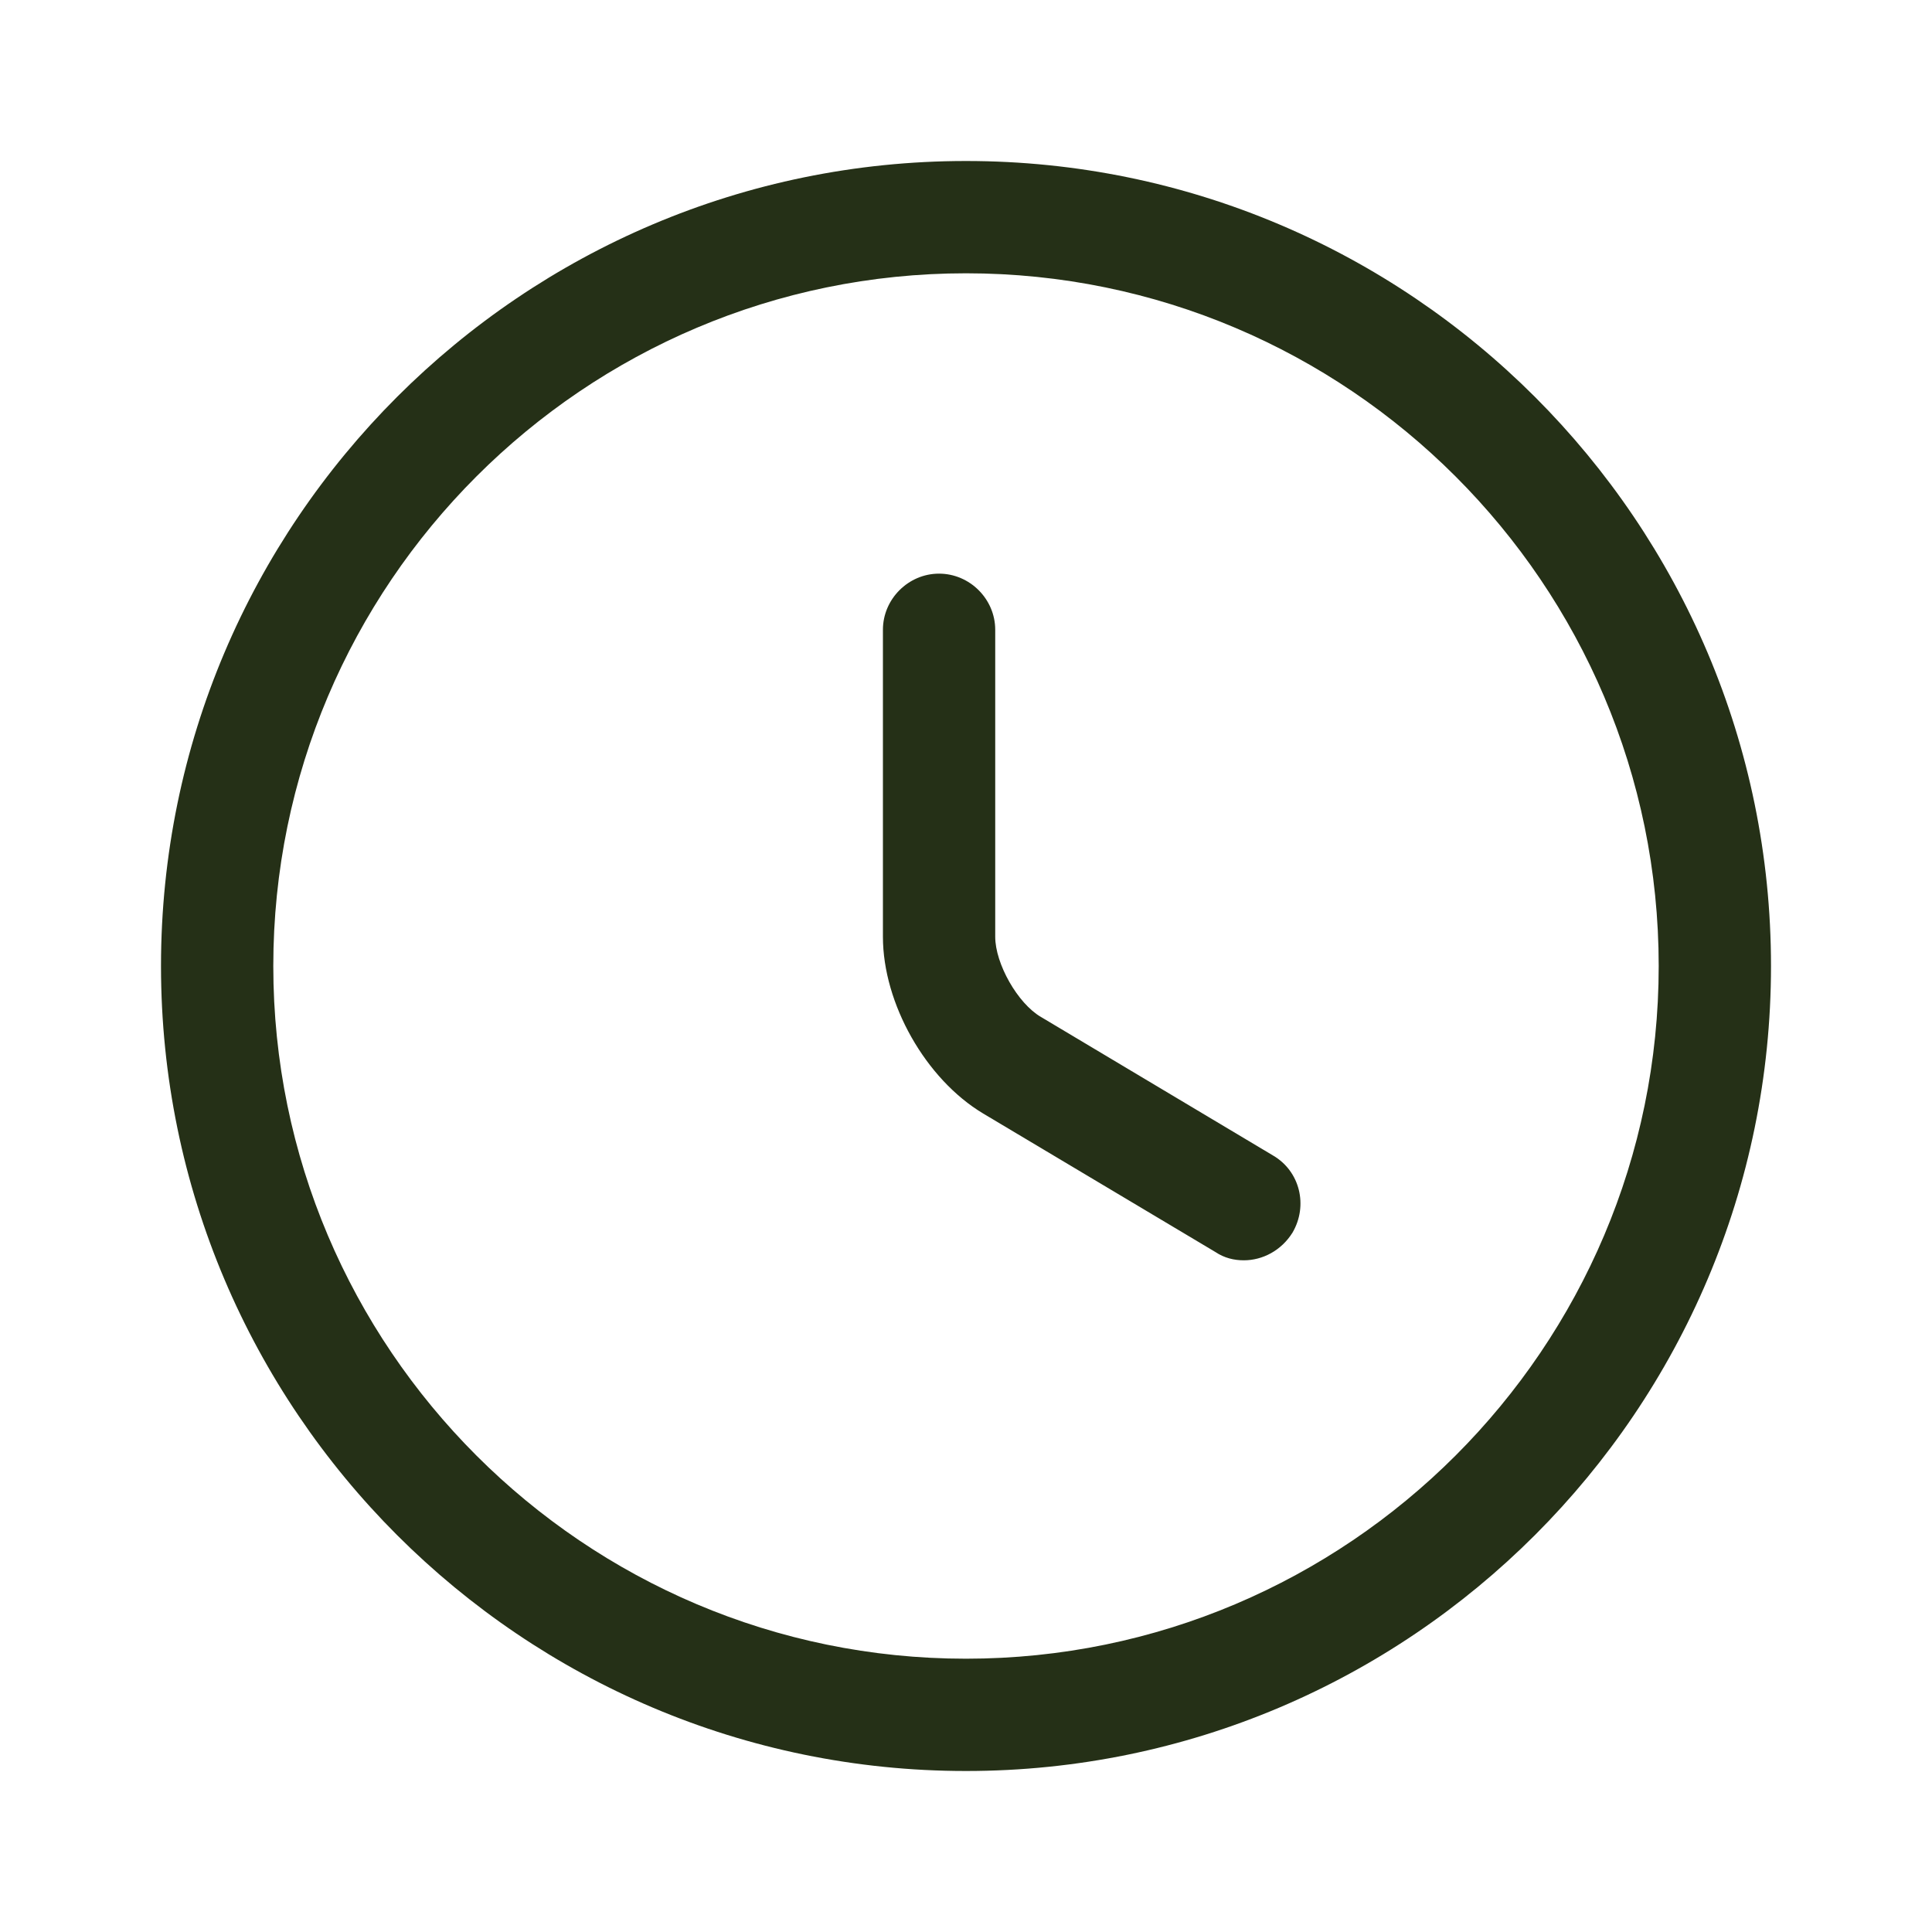
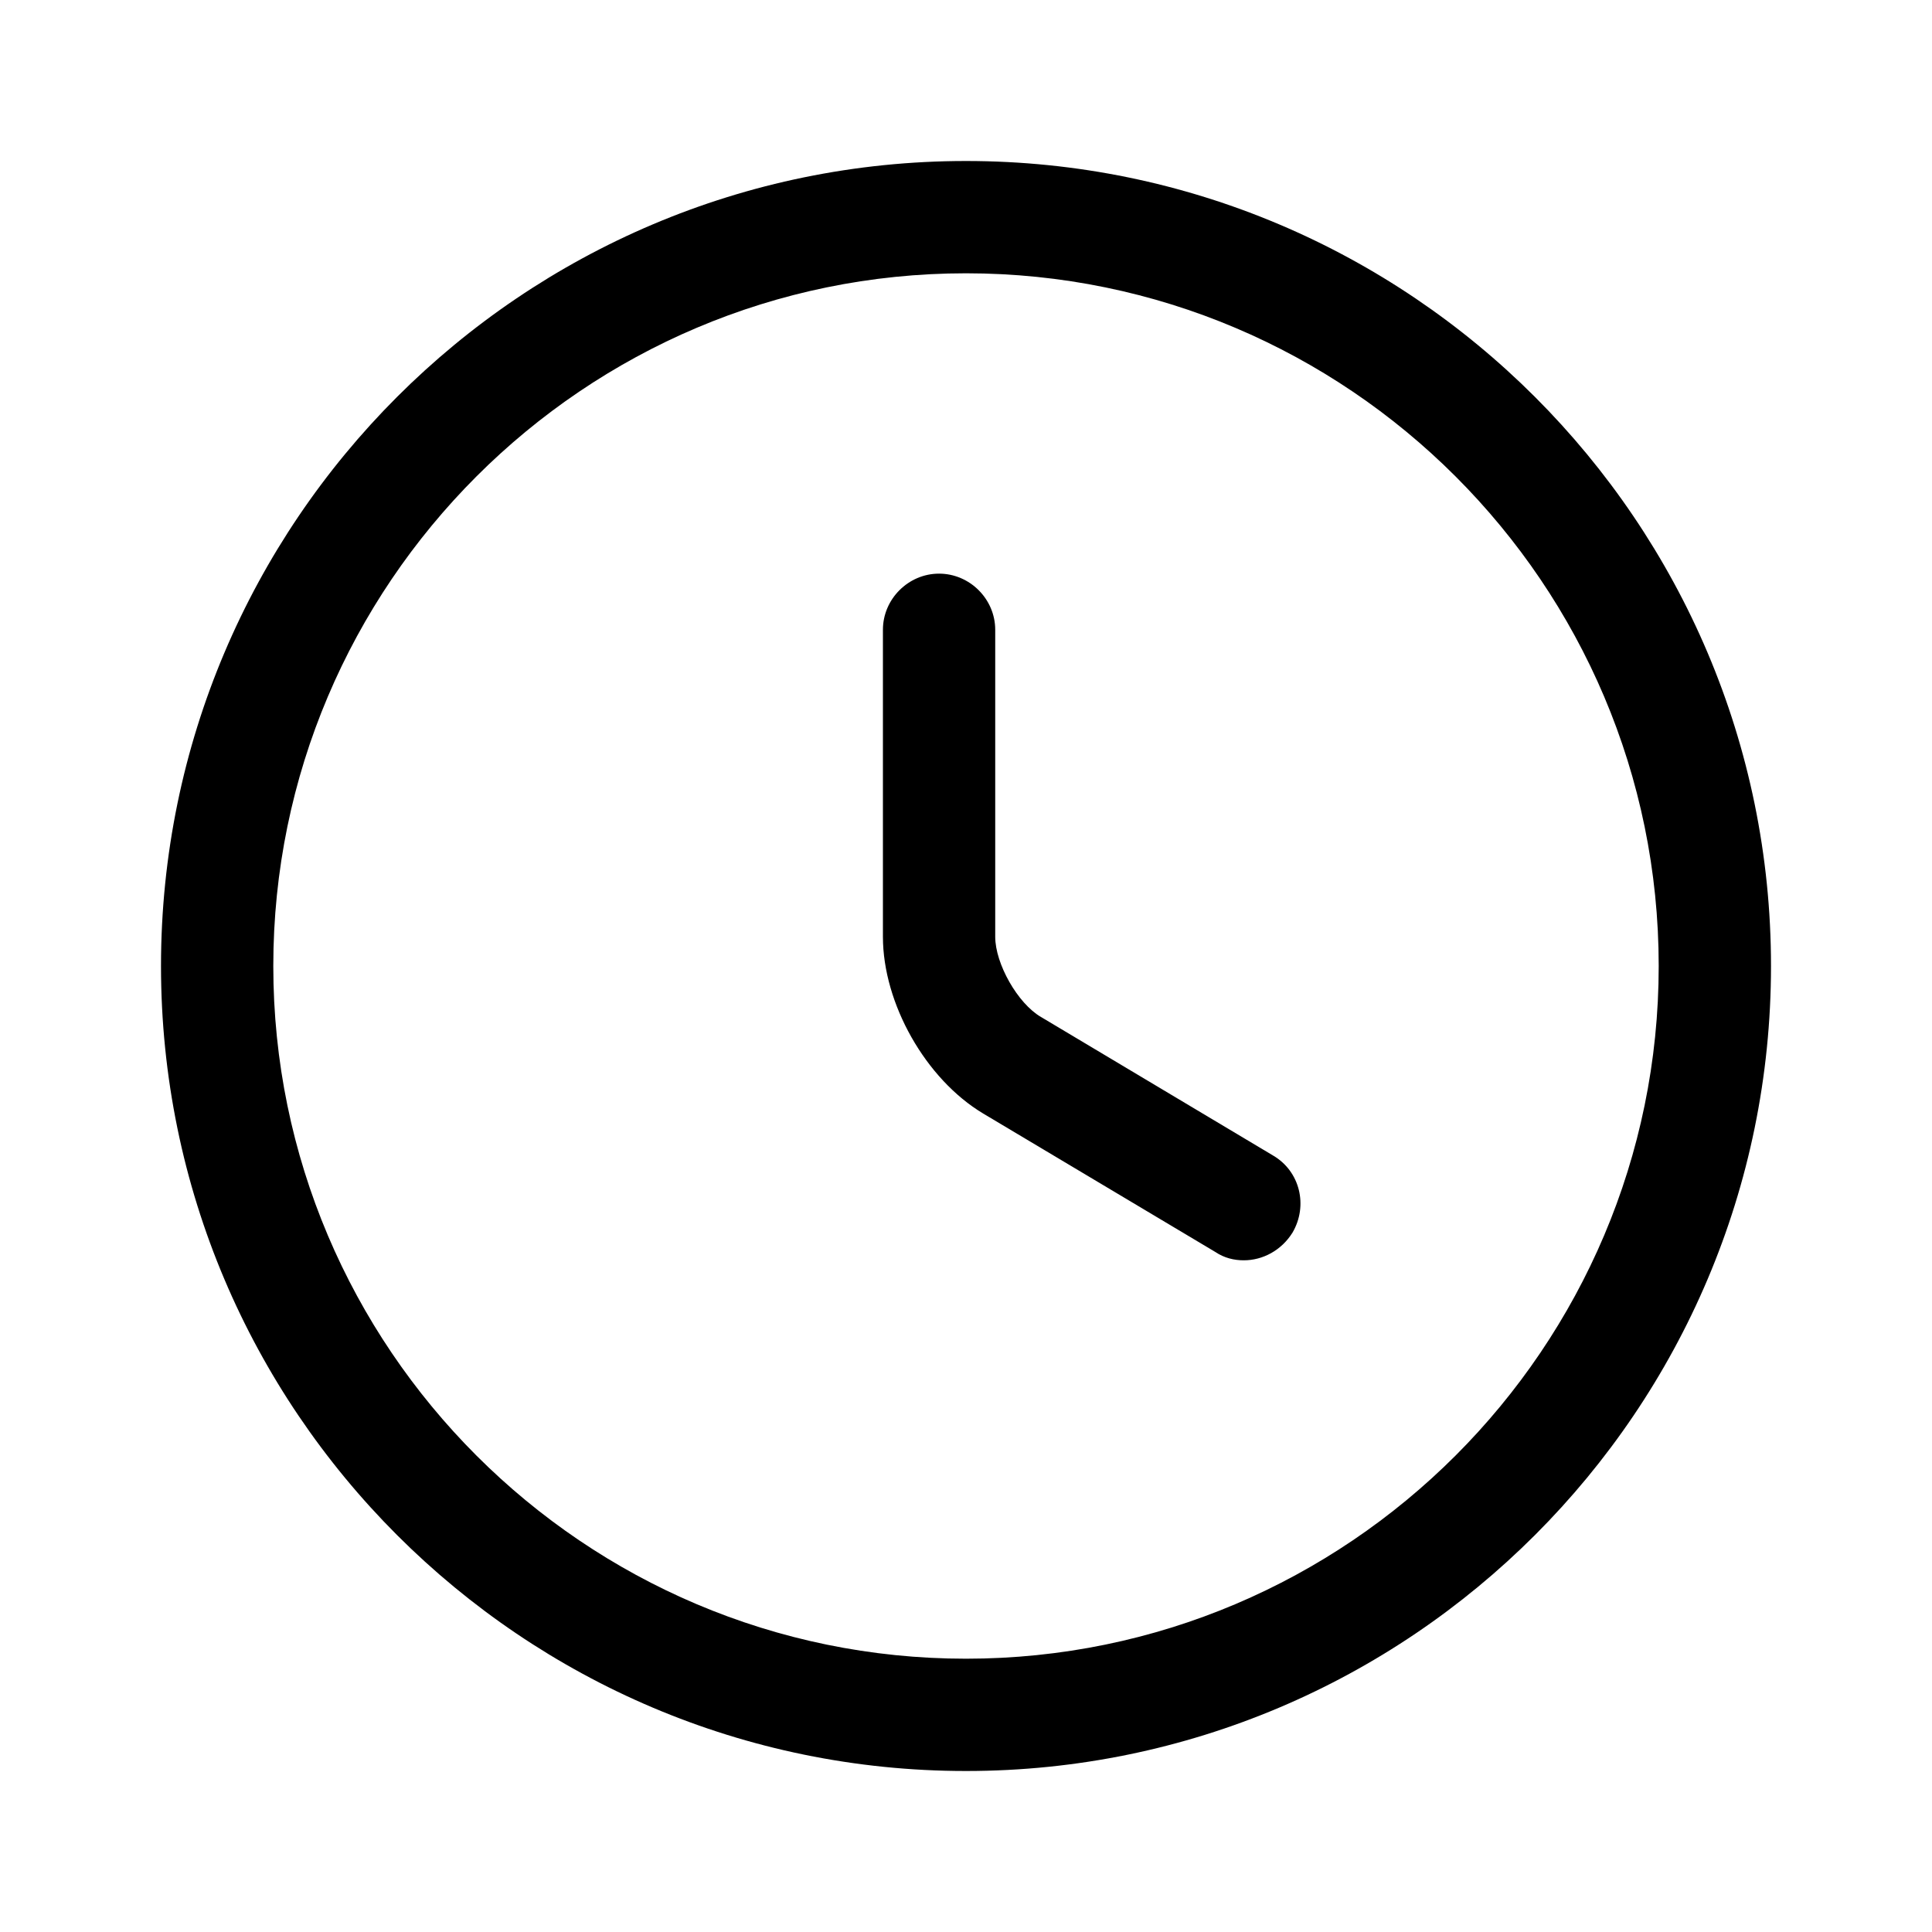
<svg xmlns="http://www.w3.org/2000/svg" width="24" height="24" viewBox="0 0 24 24" fill="none">
-   <path d="M12 22C6.484 22 2 17.516 2 12C2 6.484 6.484 2 12 2C17.516 2 22 6.484 22 12C22 17.516 17.516 22 12 22ZM12 3.395C7.256 3.395 3.395 7.256 3.395 12C3.395 16.744 7.256 20.605 12 20.605C16.744 20.605 20.605 16.744 20.605 12C20.605 7.256 16.744 3.395 12 3.395Z" fill="#253017" />
-   <path d="M15.451 15.656C15.331 15.656 15.21 15.628 15.098 15.553L12.214 13.833C11.498 13.405 10.968 12.465 10.968 11.637V7.823C10.968 7.442 11.284 7.126 11.665 7.126C12.047 7.126 12.363 7.442 12.363 7.823V11.637C12.363 11.972 12.642 12.465 12.931 12.633L15.814 14.354C16.149 14.549 16.252 14.977 16.056 15.312C15.917 15.535 15.684 15.656 15.451 15.656Z" fill="#253017" />
+   <path d="M12 22C6.484 22 2 17.516 2 12C2 6.484 6.484 2 12 2C17.516 2 22 6.484 22 12C22 17.516 17.516 22 12 22ZM12 3.395C7.256 3.395 3.395 7.256 3.395 12C3.395 16.744 7.256 20.605 12 20.605C16.744 20.605 20.605 16.744 20.605 12C20.605 7.256 16.744 3.395 12 3.395Z" fill="currentColor" />
+   <path d="M15.451 15.656C15.331 15.656 15.21 15.628 15.098 15.553L12.214 13.833C11.498 13.405 10.968 12.465 10.968 11.637V7.823C10.968 7.442 11.284 7.126 11.665 7.126C12.047 7.126 12.363 7.442 12.363 7.823V11.637C12.363 11.972 12.642 12.465 12.931 12.633L15.814 14.354C16.149 14.549 16.252 14.977 16.056 15.312C15.917 15.535 15.684 15.656 15.451 15.656Z" fill="currentColor" />
</svg>
